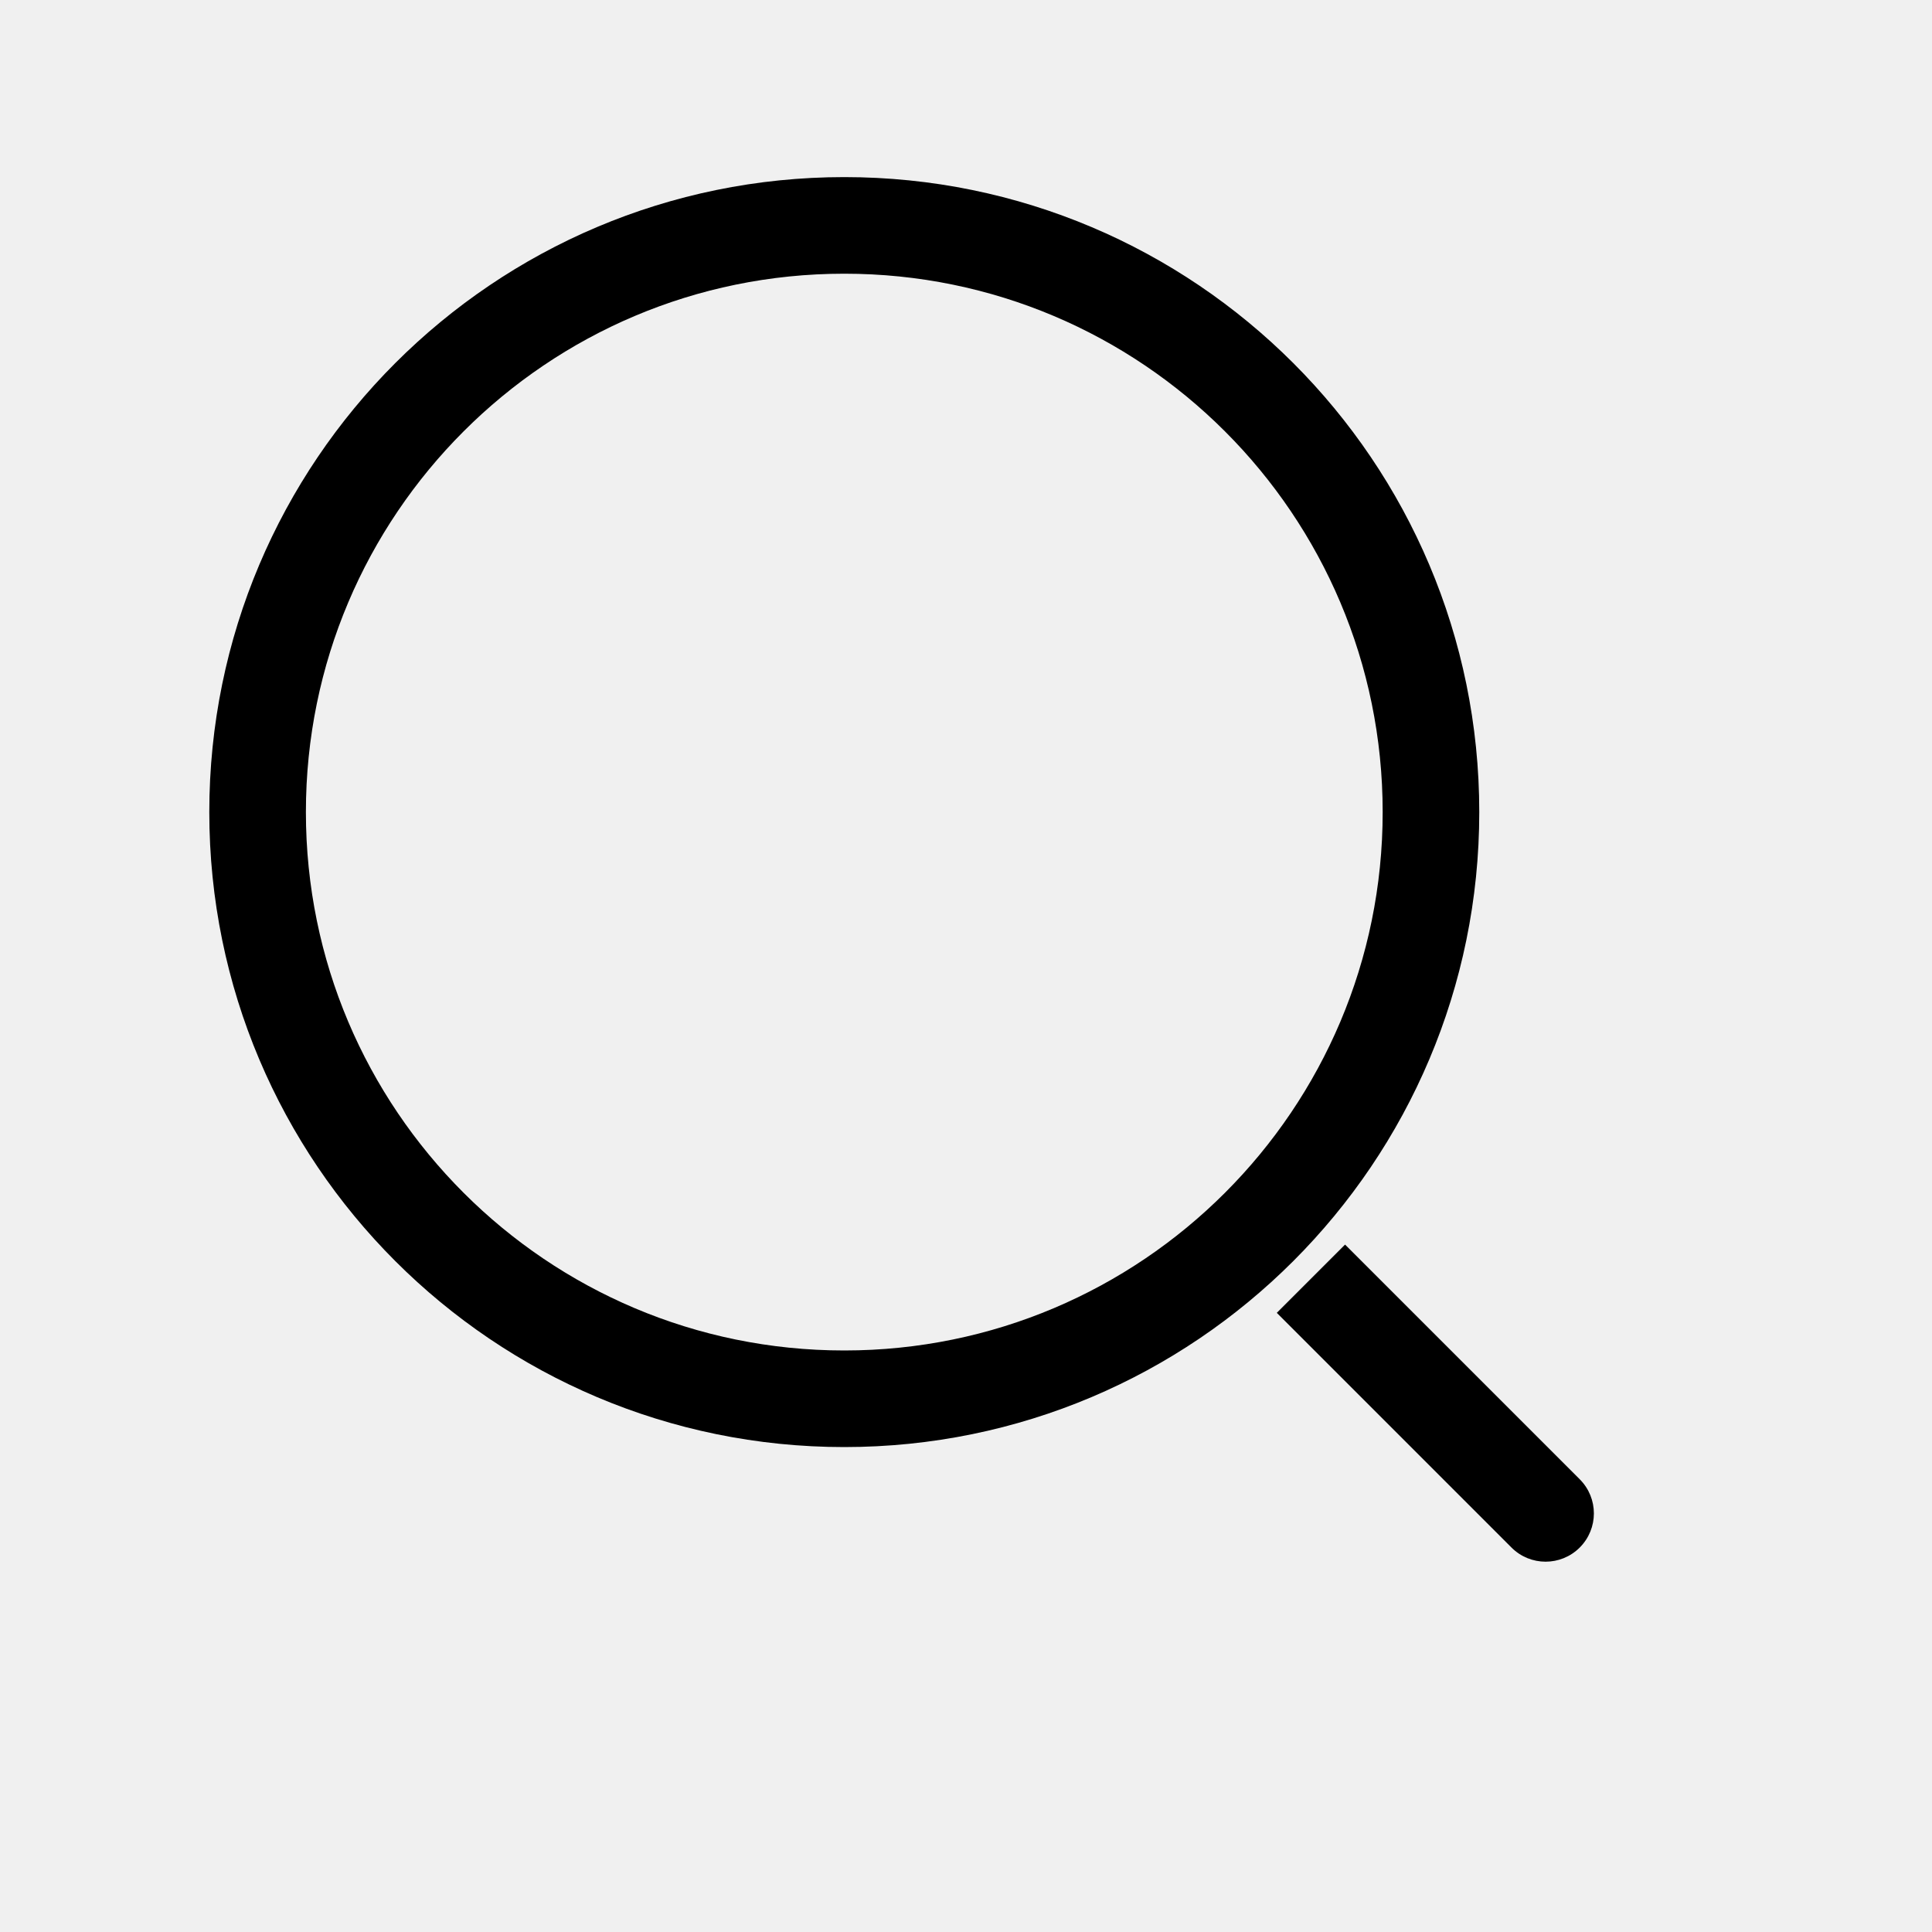
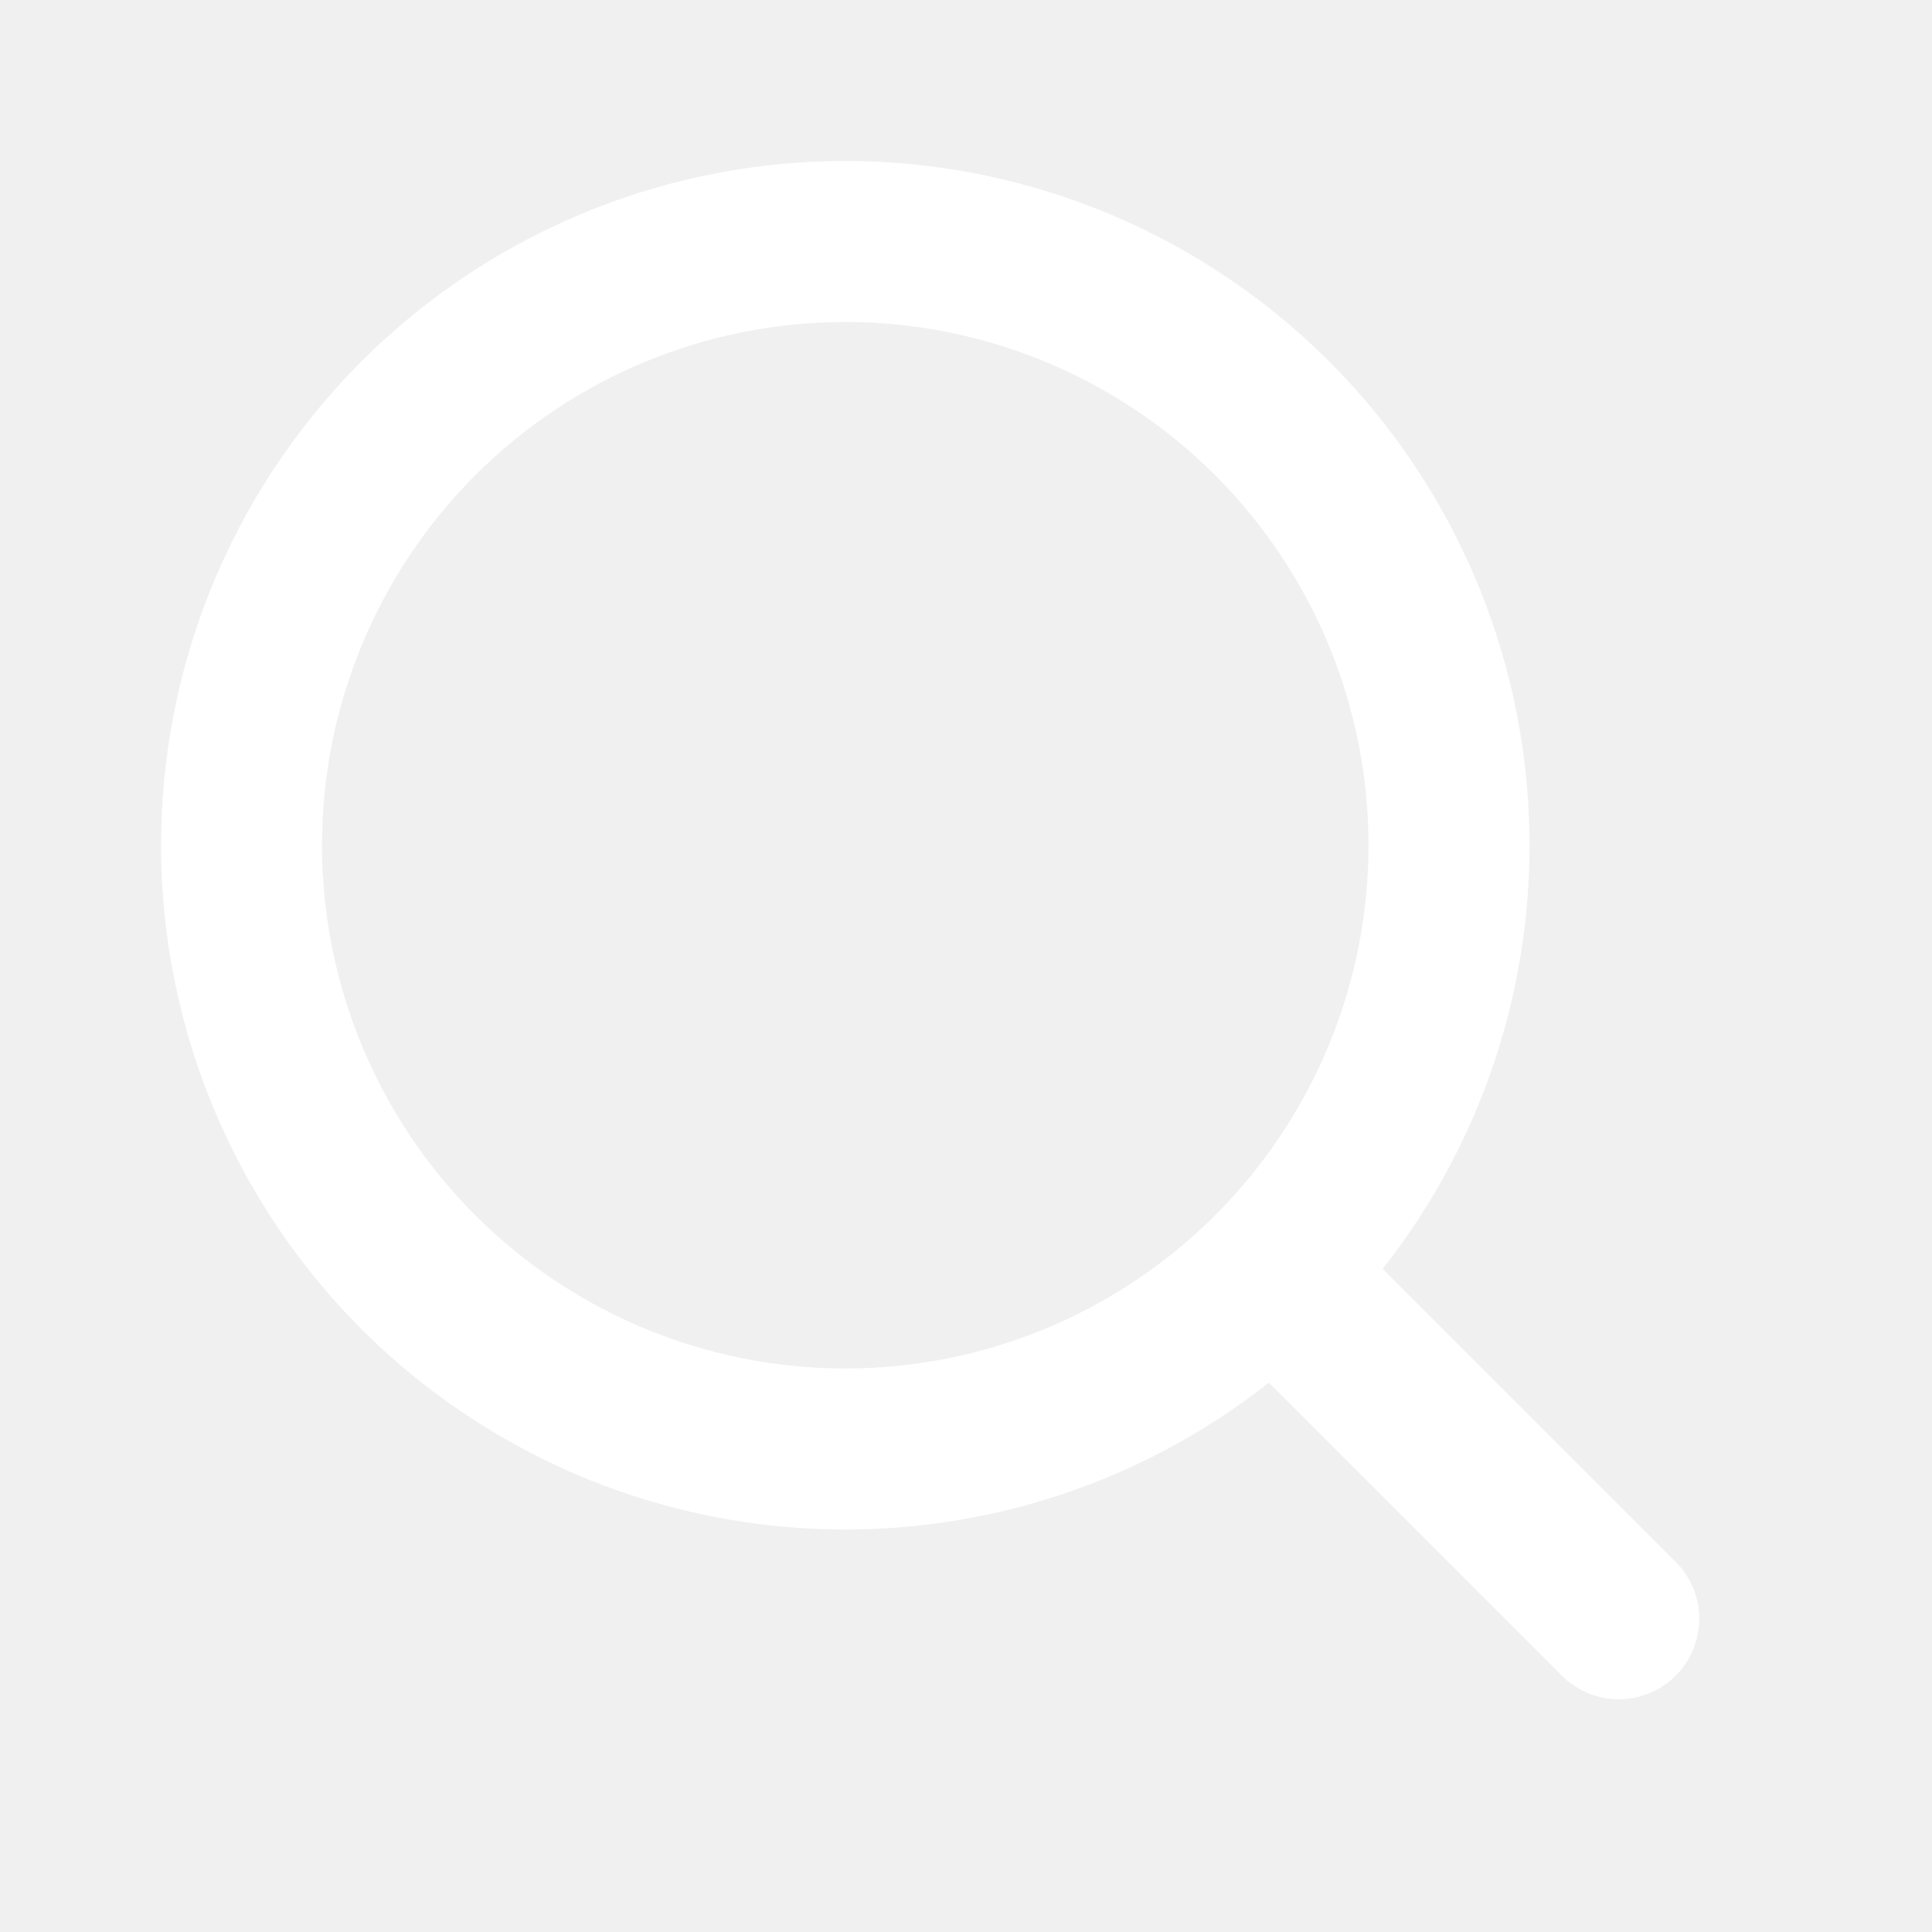
- <svg xmlns="http://www.w3.org/2000/svg" class="icon icon-search" width="30" height="30" viewBox="0 0 30 30" fill="none">
-   <path d="M23.47 24.03C23.763 24.323 24.237 24.323 24.53 24.03C24.823 23.737 24.823 23.263 24.53 22.97L23.47 24.03ZM24.53 22.97L20.886 19.326L19.826 20.386L23.47 24.03L24.53 22.97Z" fill="black" />
-   <circle cx="13.11" cy="12.61" r="9.11" stroke="black" stroke-width="1.5" />
+ <svg xmlns="http://www.w3.org/2000/svg" width="24" height="24" viewBox="0 0 24 24" fill="none">
+   <path fill-rule="evenodd" clip-rule="evenodd" d="M10.5 2C9.145 2 7.809 2.324 6.604 2.946C5.4 3.567 4.361 4.467 3.575 5.572C2.789 6.676 2.279 7.952 2.087 9.294C1.894 10.636 2.026 12.004 2.47 13.285C2.914 14.565 3.658 15.721 4.639 16.656C5.621 17.59 6.812 18.277 8.113 18.658C9.413 19.038 10.786 19.103 12.117 18.845C13.448 18.587 14.697 18.015 15.762 17.176L19.414 20.828C19.603 21.01 19.855 21.111 20.117 21.109C20.38 21.106 20.63 21.001 20.816 20.816C21.001 20.63 21.106 20.38 21.109 20.117C21.111 19.855 21.01 19.603 20.828 19.414L17.176 15.762C18.164 14.509 18.779 13.002 18.951 11.416C19.123 9.829 18.845 8.226 18.148 6.79C17.452 5.354 16.365 4.143 15.012 3.296C13.66 2.449 12.096 2 10.5 2ZM4 10.5C4 8.776 4.685 7.123 5.904 5.904C7.123 4.685 8.776 4 10.5 4C12.224 4 13.877 4.685 15.096 5.904C16.315 7.123 17 8.776 17 10.5C17 12.224 16.315 13.877 15.096 15.096C13.877 16.315 12.224 17 10.5 17C8.776 17 7.123 16.315 5.904 15.096C4.685 13.877 4 12.224 4 10.5Z" fill="white" />
</svg>
